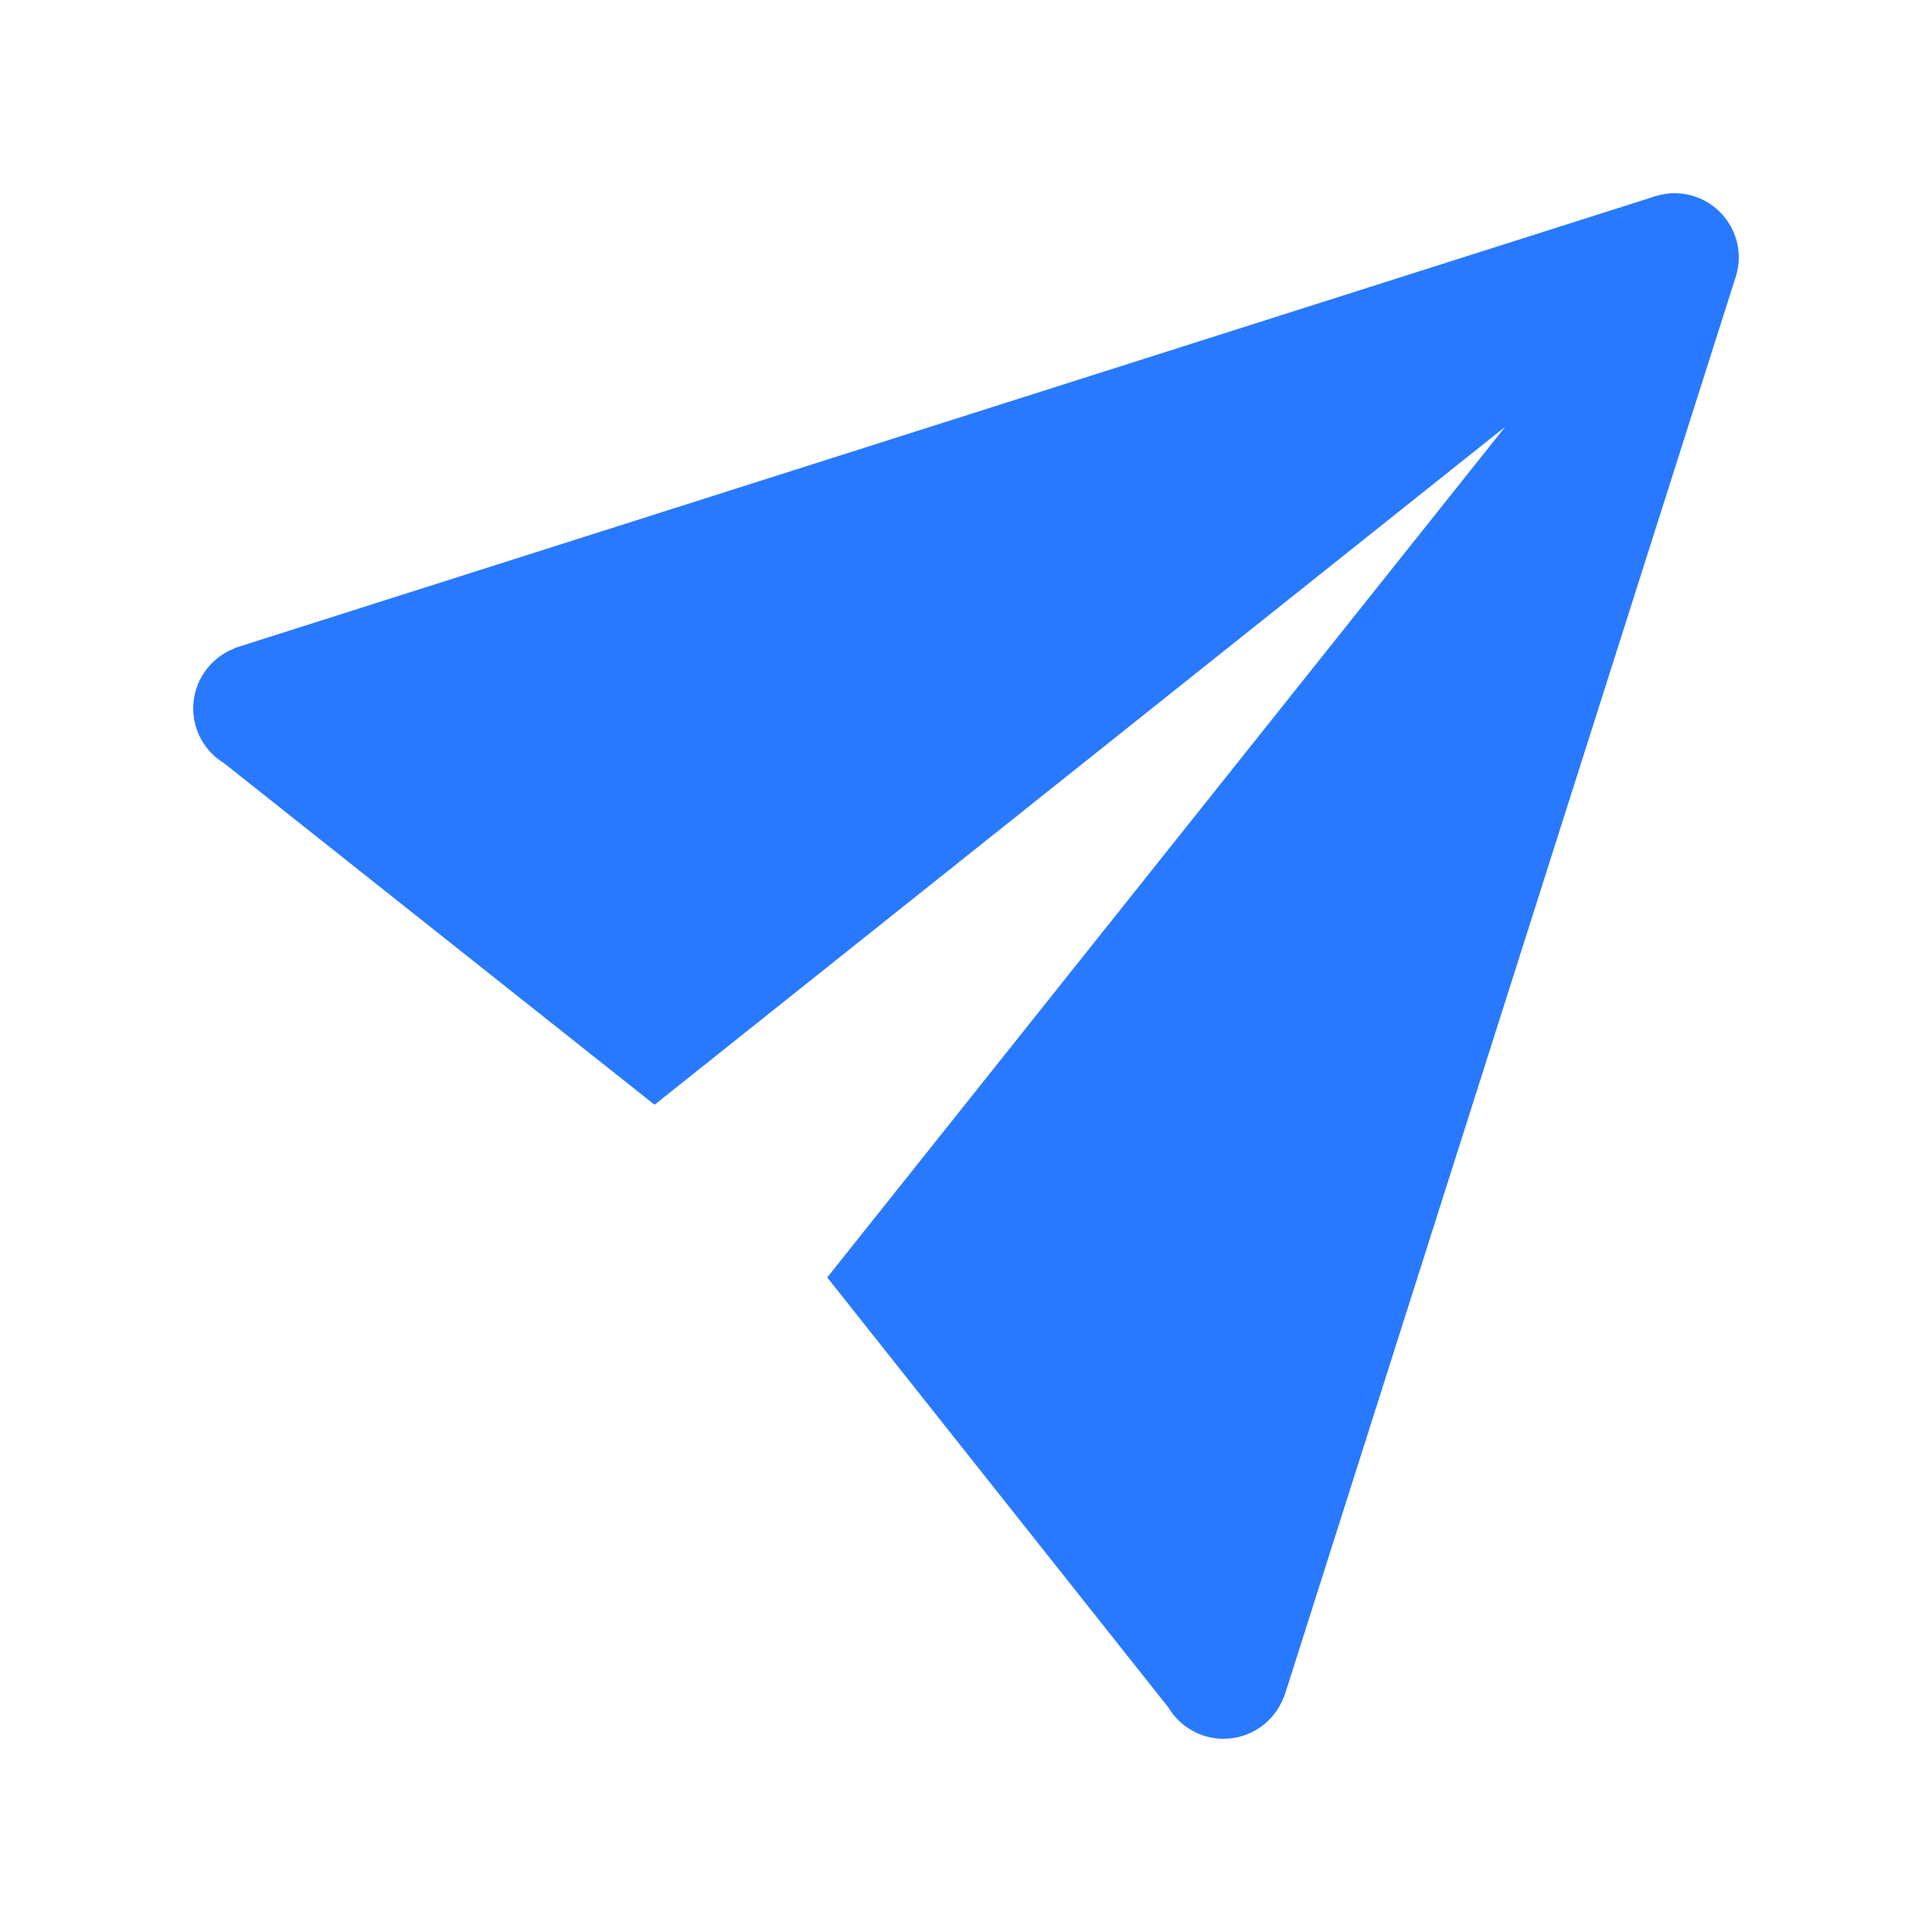
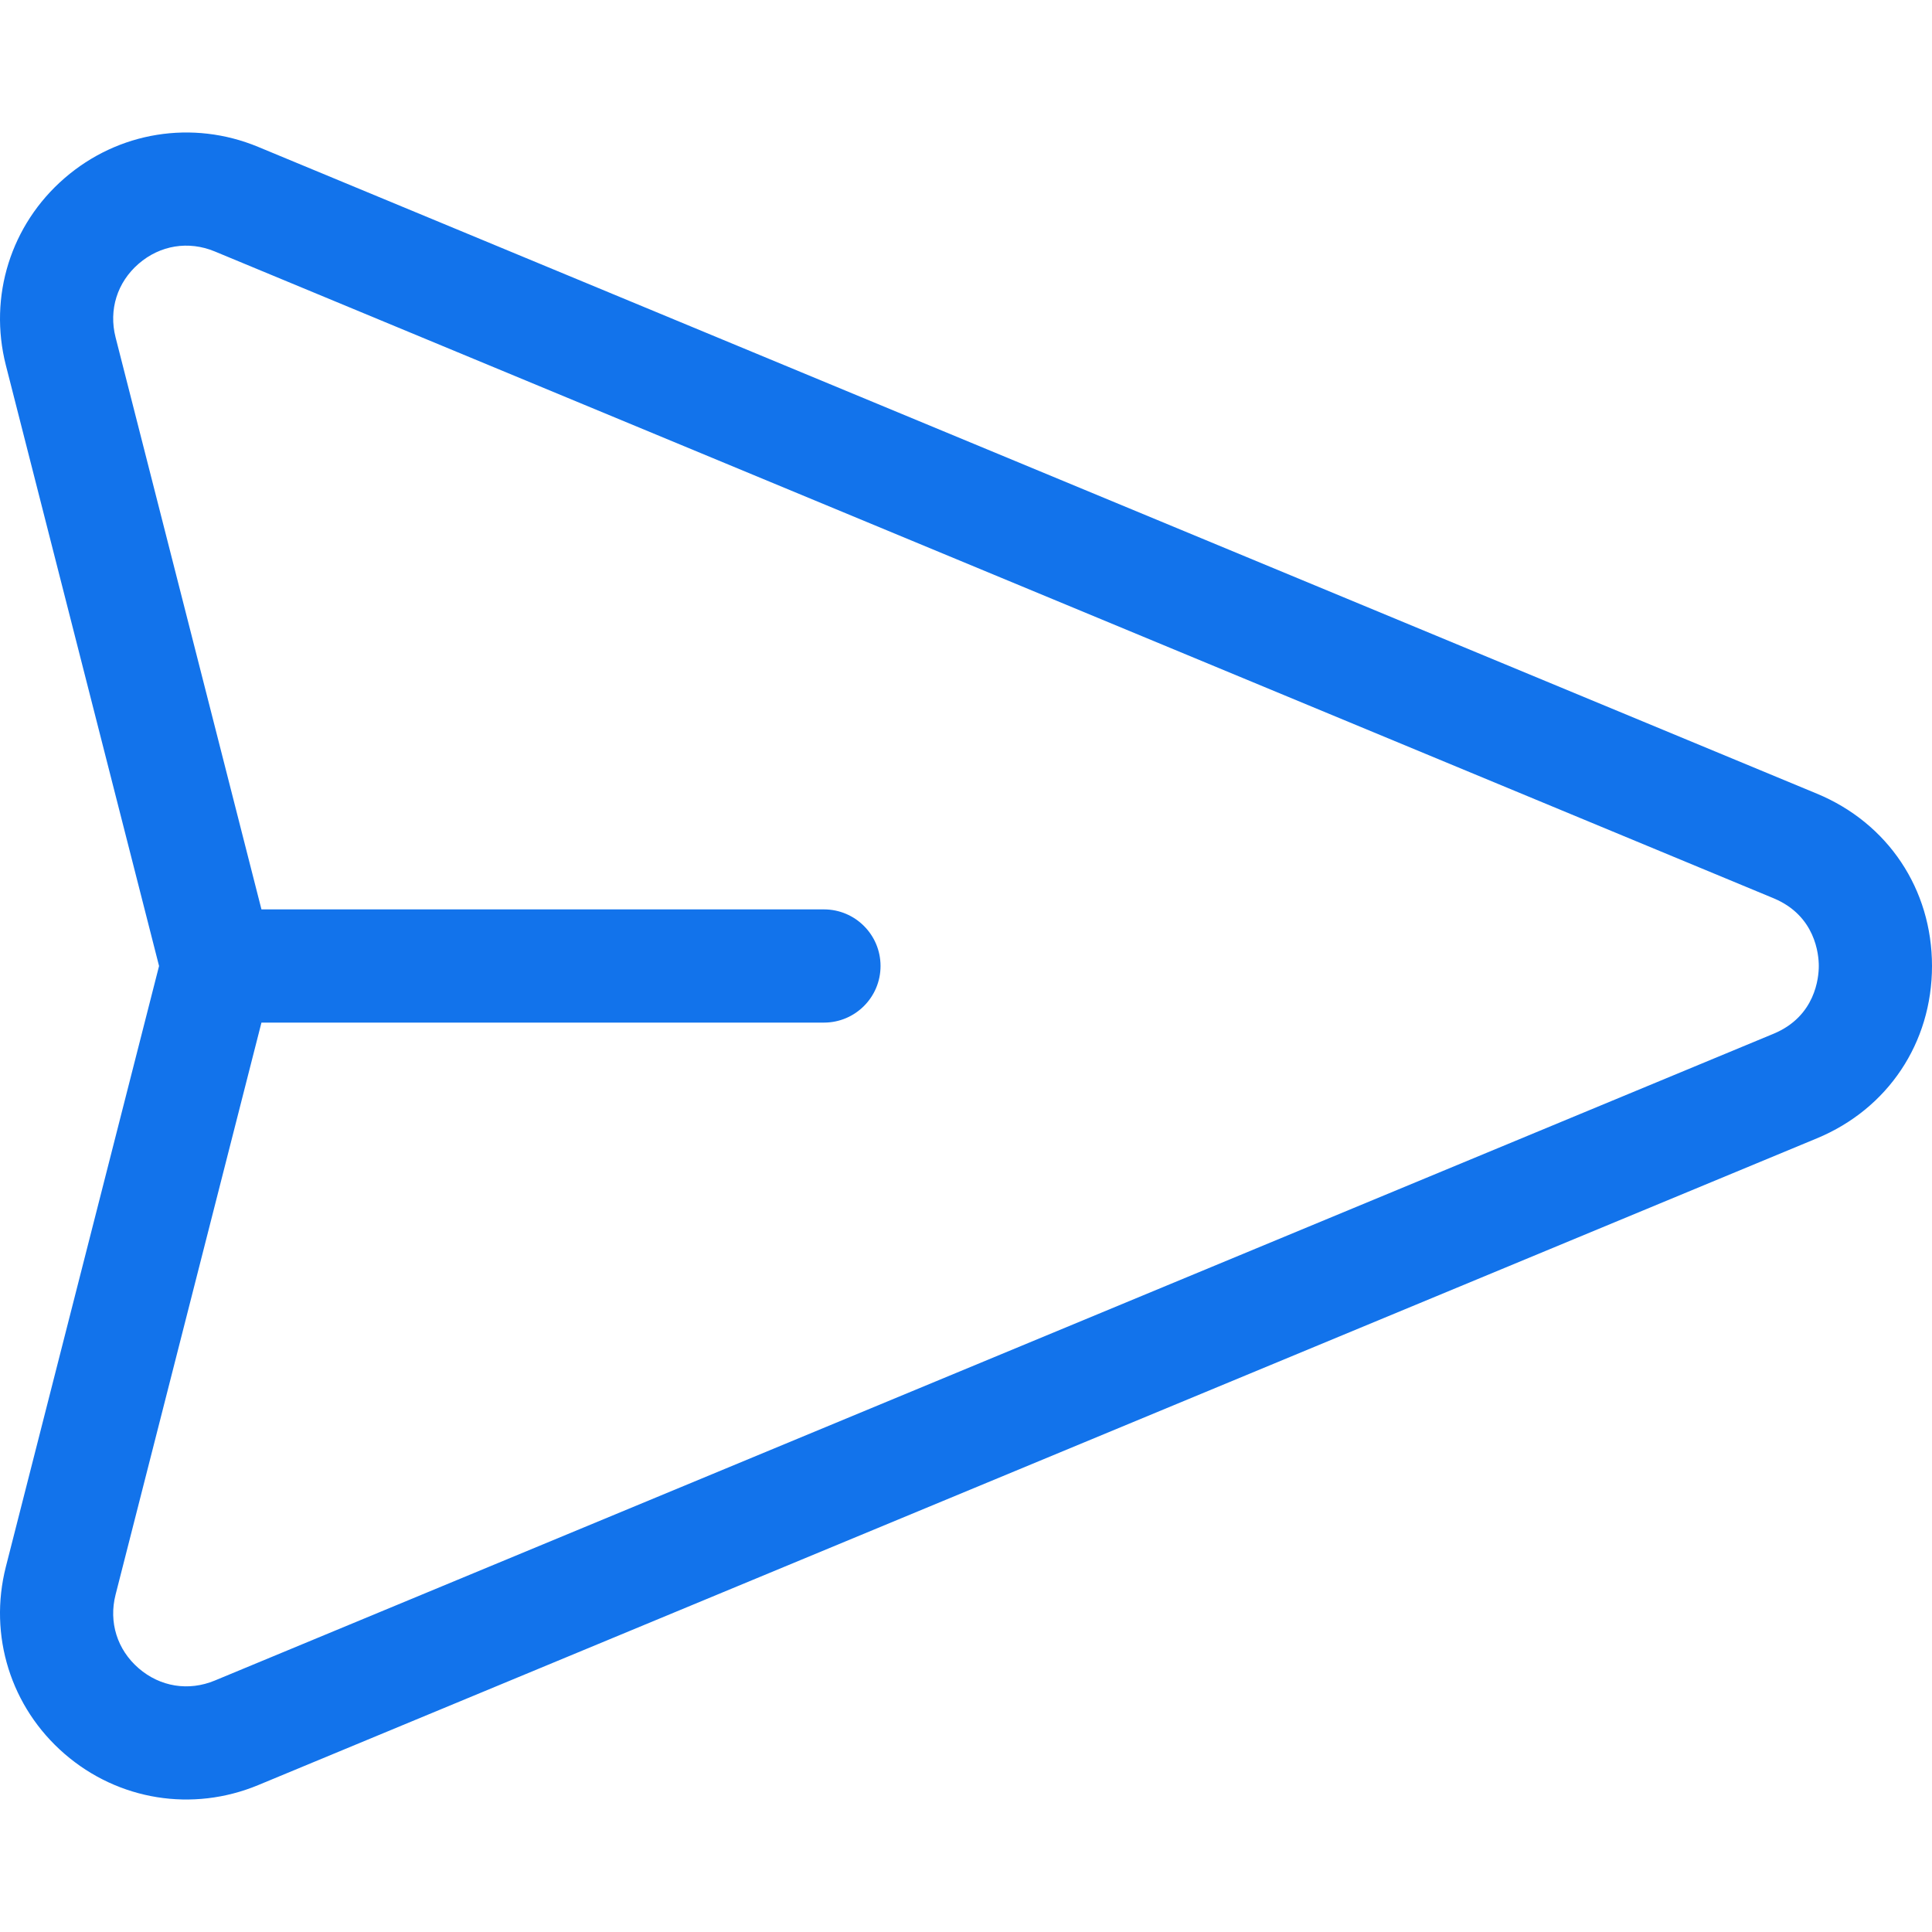
- <svg xmlns="http://www.w3.org/2000/svg" width="60pt" height="60pt" viewBox="0 0 60 60" version="1.1">
-   <g id="surface227791">
-     <path style=" stroke:none;fill-rule:nonzero;fill:rgb(16.078%,47.451%,100%);fill-opacity:1;" d="M 52 6 C 51.809 6 51.617 6.031 51.434 6.086 C 51.379 6.102 51.324 6.117 51.273 6.137 L 7.301 20.121 L 7.301 20.129 C 6.52 20.422 6 21.168 6 22 C 6 22.699 6.367 23.344 6.965 23.707 L 20.328 34.309 L 46.746 13.254 L 25.691 39.672 L 36.285 53.027 C 36.645 53.629 37.297 54 38 54 C 38.832 54 39.578 53.48 39.871 52.699 L 39.879 52.699 L 53.875 8.688 C 53.891 8.648 53.902 8.605 53.914 8.566 C 53.969 8.383 54 8.191 54 8 C 54 6.895 53.105 6 52 6 Z M 52 6 " />
+ <svg xmlns="http://www.w3.org/2000/svg" version="1.1" id="Capa_1" x="0px" y="0px" viewBox="0 0 512 512" style="enable-background:new 0 0 512 512;" xml:space="preserve" width="512px" height="512px">
+   <g>
+     <g>
+       <g>
+         <path d="M481.508,210.335L68.414,38.926c-17.403-7.222-37.063-4.045-51.309,8.287C2.859,59.547-3.099,78.55,1.557,96.808    L42.151,256L1.557,415.192c-4.656,18.258,1.301,37.261,15.547,49.595c14.273,12.358,33.938,15.495,51.31,8.287l413.094-171.409    C500.316,293.861,512,276.363,512,256C512,235.637,500.316,218.139,481.508,210.335z M470.009,273.955L56.916,445.364    c-6.947,2.881-14.488,1.665-20.175-3.259c-5.686-4.923-7.971-12.212-6.113-19.501L69.287,271h149.065    c8.285,0,15.001-6.716,15.001-15.001c0-8.285-6.716-15.001-15.001-15.001H69.288L30.628,89.396    c-1.858-7.288,0.427-14.578,6.113-19.501c5.686-4.923,13.225-6.141,20.174-3.259l413.094,171.409    c11.125,4.616,11.99,14.91,11.99,17.955S481.134,269.339,470.009,273.955z" data-original="#000000" class="active-path" data-old_color="#000000" fill="#1273EB" />
+       </g>
+     </g>
  </g>
</svg>
